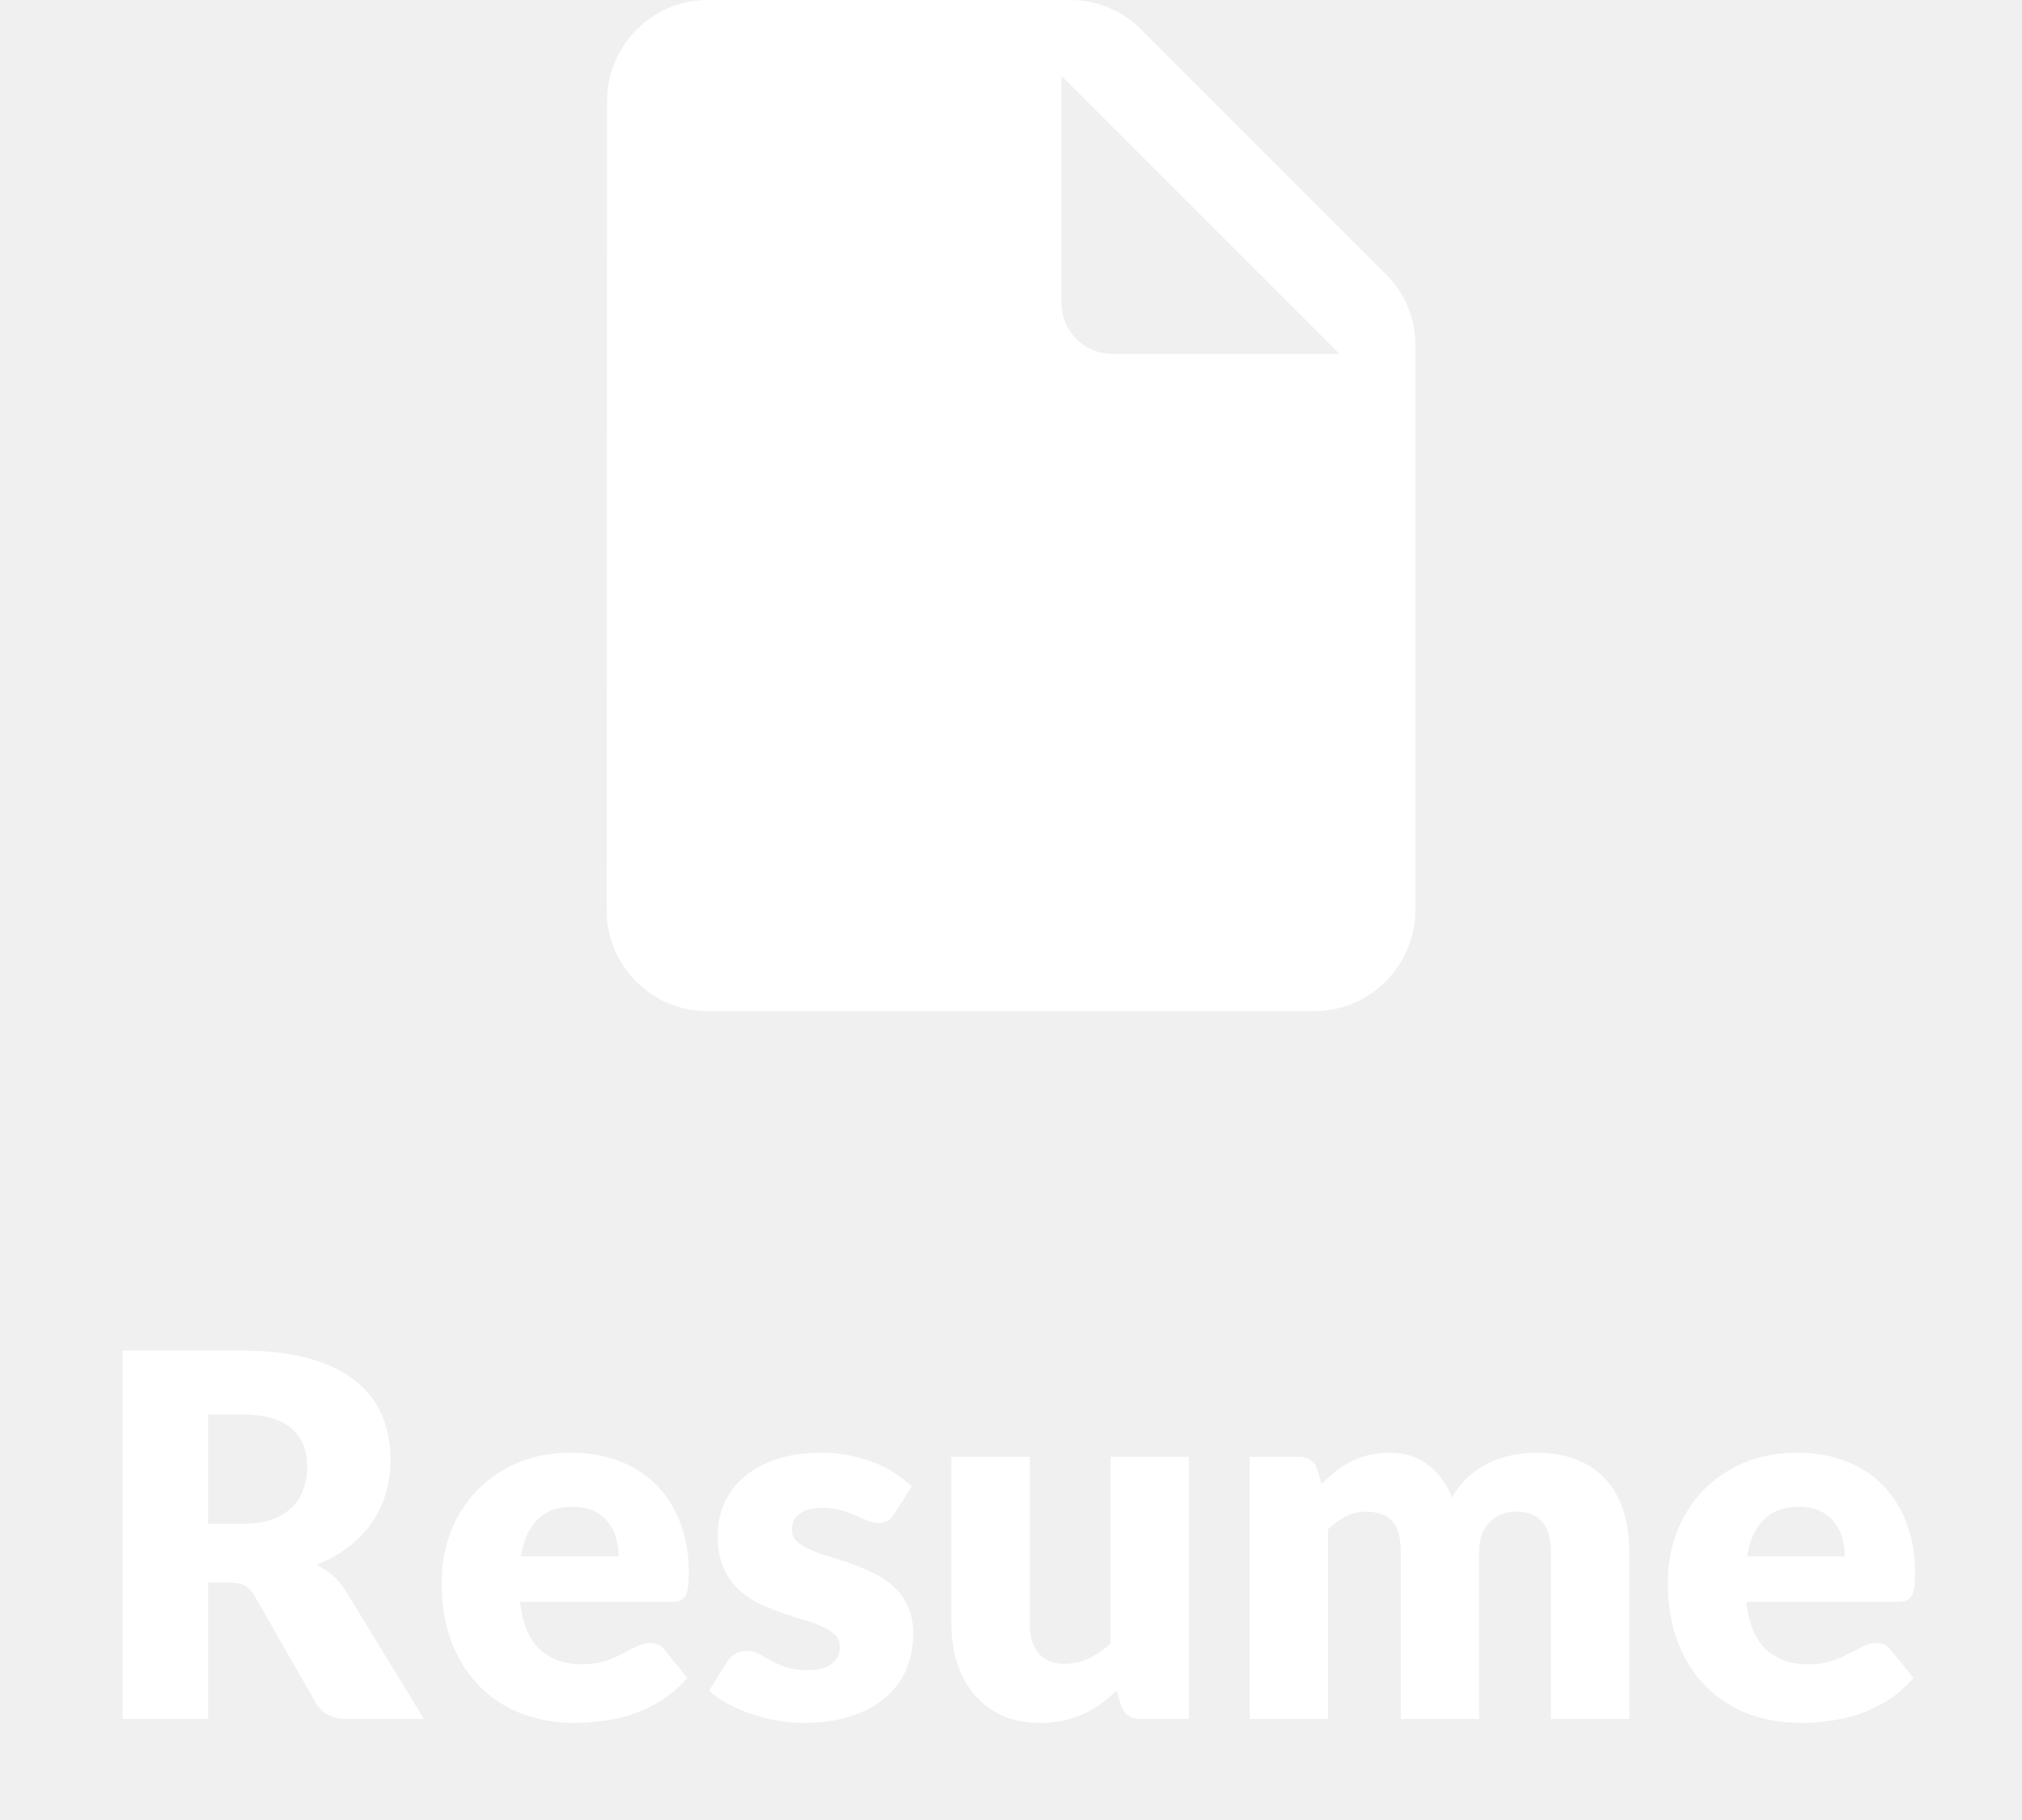
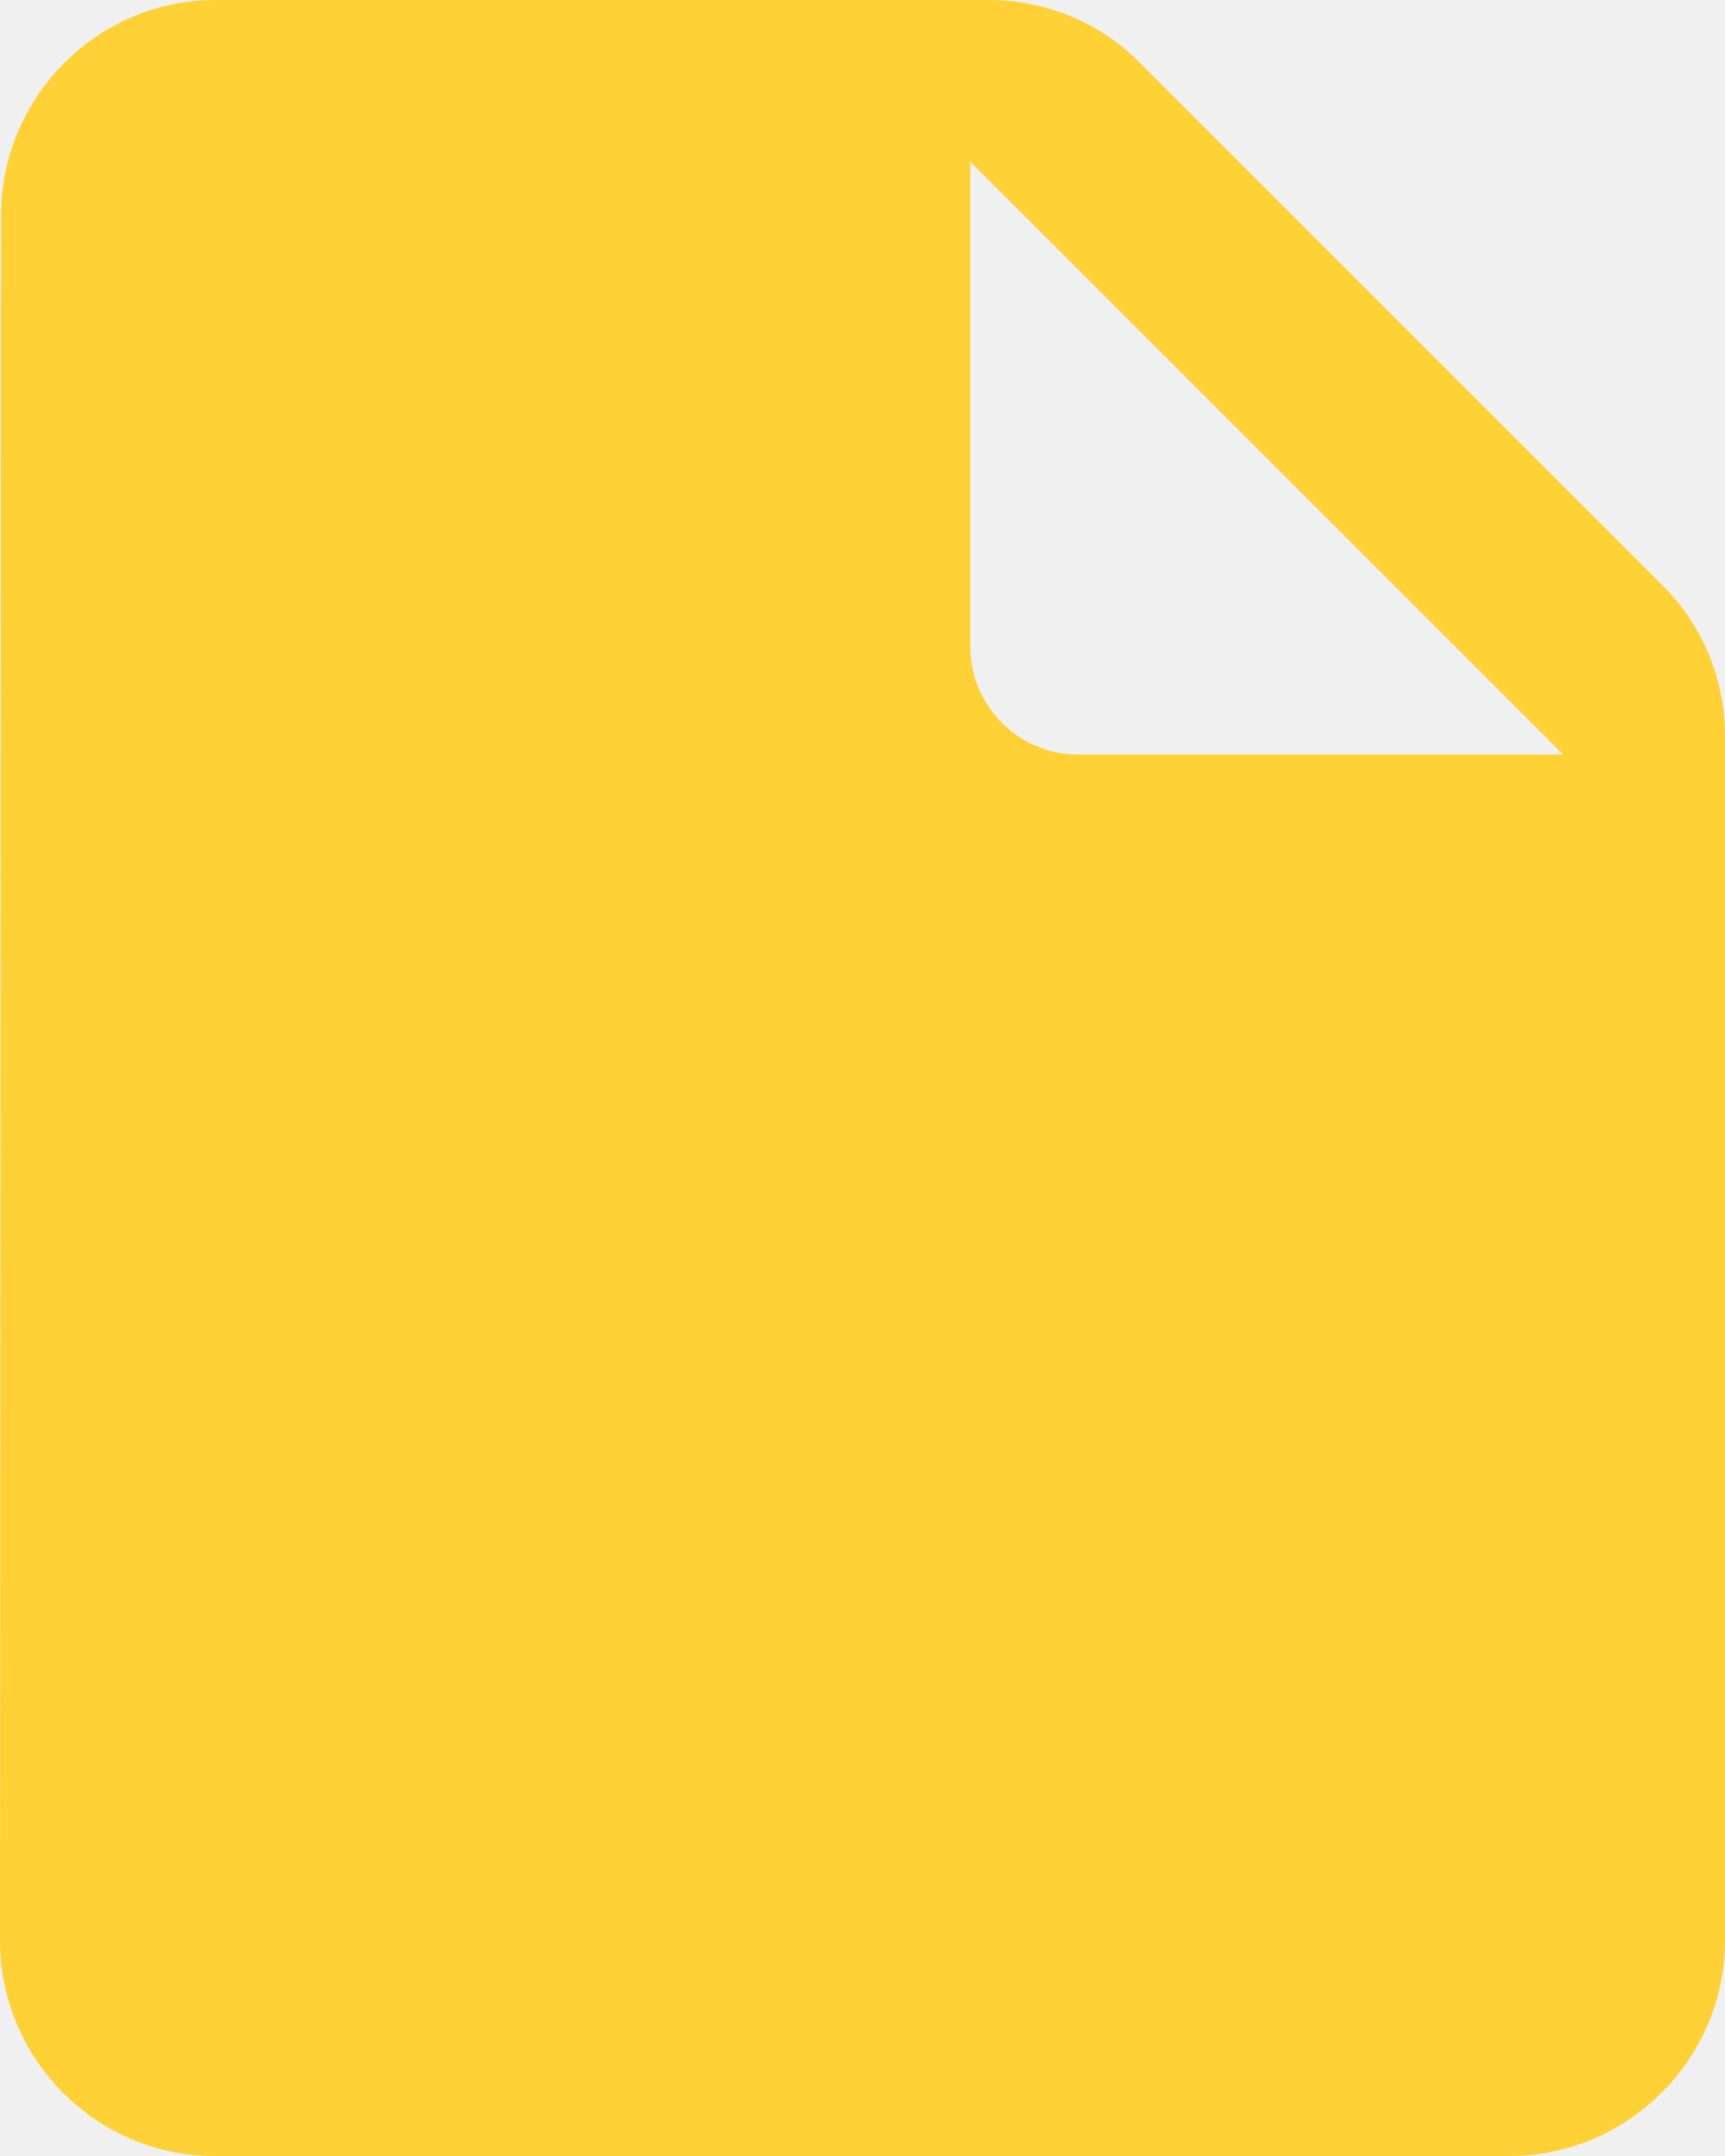
- <svg xmlns="http://www.w3.org/2000/svg" width="40" height="36" viewBox="0 0 40 36" fill="none">
-   <path d="M14 0C12.9 0 12.01 0.9 12.01 2L12 18C12 19.1 12.89 20 13.99 20H26C27.1 20 28 19.1 28 18V6.83C28 6.3 27.79 5.79 27.41 5.42L22.58 0.59C22.21 0.21 21.7 0 21.17 0H14ZM21 6V1.5L26.5 7H22C21.45 7 21 6.55 21 6Z" fill="white" />
-   <path d="M4.116 31.305V34H2.426V26.715H4.796C5.323 26.715 5.771 26.77 6.141 26.88C6.515 26.987 6.818 27.137 7.051 27.33C7.288 27.523 7.46 27.752 7.566 28.015C7.673 28.278 7.726 28.565 7.726 28.875C7.726 29.112 7.695 29.335 7.631 29.545C7.568 29.755 7.473 29.95 7.346 30.13C7.223 30.307 7.07 30.465 6.886 30.605C6.706 30.745 6.498 30.86 6.261 30.95C6.375 31.007 6.48 31.077 6.576 31.16C6.676 31.243 6.763 31.345 6.836 31.465L8.386 34H6.856C6.573 34 6.37 33.893 6.246 33.68L5.036 31.565C4.983 31.472 4.92 31.405 4.846 31.365C4.776 31.325 4.676 31.305 4.546 31.305H4.116ZM4.116 30.14H4.796C5.026 30.14 5.221 30.112 5.381 30.055C5.545 29.995 5.678 29.913 5.781 29.81C5.885 29.707 5.96 29.587 6.006 29.45C6.053 29.31 6.076 29.16 6.076 29C6.076 28.68 5.971 28.43 5.761 28.25C5.555 28.07 5.233 27.98 4.796 27.98H4.116V30.14ZM11.297 28.735C11.64 28.735 11.953 28.788 12.237 28.895C12.523 29.002 12.768 29.157 12.972 29.36C13.178 29.563 13.338 29.813 13.452 30.11C13.568 30.403 13.627 30.737 13.627 31.11C13.627 31.227 13.622 31.322 13.612 31.395C13.602 31.468 13.583 31.527 13.557 31.57C13.53 31.613 13.493 31.643 13.447 31.66C13.403 31.677 13.347 31.685 13.277 31.685H10.287C10.337 32.118 10.468 32.433 10.682 32.63C10.895 32.823 11.17 32.92 11.507 32.92C11.687 32.92 11.842 32.898 11.972 32.855C12.102 32.812 12.217 32.763 12.317 32.71C12.42 32.657 12.513 32.608 12.597 32.565C12.683 32.522 12.773 32.5 12.867 32.5C12.99 32.5 13.083 32.545 13.147 32.635L13.597 33.19C13.437 33.373 13.263 33.523 13.077 33.64C12.893 33.753 12.703 33.843 12.507 33.91C12.313 33.973 12.118 34.017 11.922 34.04C11.728 34.067 11.543 34.08 11.367 34.08C11.003 34.08 10.662 34.022 10.342 33.905C10.025 33.785 9.747 33.608 9.507 33.375C9.27 33.142 9.082 32.852 8.942 32.505C8.805 32.158 8.737 31.755 8.737 31.295C8.737 30.948 8.795 30.62 8.912 30.31C9.032 30 9.202 29.728 9.422 29.495C9.645 29.262 9.913 29.077 10.227 28.94C10.543 28.803 10.9 28.735 11.297 28.735ZM11.327 29.805C11.03 29.805 10.798 29.89 10.632 30.06C10.465 30.227 10.355 30.468 10.302 30.785H12.237C12.237 30.662 12.22 30.542 12.187 30.425C12.157 30.308 12.105 30.205 12.032 30.115C11.962 30.022 11.868 29.947 11.752 29.89C11.635 29.833 11.493 29.805 11.327 29.805ZM17.686 29.95C17.646 30.013 17.603 30.058 17.556 30.085C17.513 30.112 17.456 30.125 17.386 30.125C17.313 30.125 17.239 30.11 17.166 30.08C17.093 30.047 17.013 30.012 16.926 29.975C16.843 29.938 16.748 29.905 16.641 29.875C16.534 29.842 16.413 29.825 16.276 29.825C16.079 29.825 15.928 29.863 15.821 29.94C15.718 30.013 15.666 30.117 15.666 30.25C15.666 30.347 15.699 30.427 15.766 30.49C15.836 30.553 15.928 30.61 16.041 30.66C16.154 30.707 16.283 30.752 16.426 30.795C16.569 30.838 16.716 30.887 16.866 30.94C17.016 30.993 17.163 31.057 17.306 31.13C17.449 31.2 17.578 31.288 17.691 31.395C17.804 31.498 17.894 31.625 17.961 31.775C18.031 31.925 18.066 32.105 18.066 32.315C18.066 32.572 18.019 32.808 17.926 33.025C17.833 33.242 17.693 33.428 17.506 33.585C17.323 33.742 17.094 33.863 16.821 33.95C16.551 34.037 16.239 34.08 15.886 34.08C15.709 34.08 15.533 34.063 15.356 34.03C15.179 33.997 15.008 33.952 14.841 33.895C14.678 33.838 14.526 33.772 14.386 33.695C14.246 33.615 14.126 33.53 14.026 33.44L14.386 32.87C14.429 32.803 14.481 32.752 14.541 32.715C14.601 32.675 14.679 32.655 14.776 32.655C14.866 32.655 14.946 32.675 15.016 32.715C15.089 32.755 15.168 32.798 15.251 32.845C15.334 32.892 15.431 32.935 15.541 32.975C15.654 33.015 15.796 33.035 15.966 33.035C16.086 33.035 16.188 33.023 16.271 33C16.354 32.973 16.421 32.938 16.471 32.895C16.521 32.852 16.558 32.803 16.581 32.75C16.604 32.697 16.616 32.642 16.616 32.585C16.616 32.482 16.581 32.397 16.511 32.33C16.441 32.263 16.349 32.207 16.236 32.16C16.123 32.11 15.993 32.065 15.846 32.025C15.703 31.982 15.556 31.933 15.406 31.88C15.256 31.827 15.108 31.763 14.961 31.69C14.818 31.613 14.689 31.518 14.576 31.405C14.463 31.288 14.371 31.147 14.301 30.98C14.231 30.813 14.196 30.612 14.196 30.375C14.196 30.155 14.238 29.947 14.321 29.75C14.408 29.55 14.536 29.375 14.706 29.225C14.876 29.075 15.089 28.957 15.346 28.87C15.603 28.78 15.903 28.735 16.246 28.735C16.433 28.735 16.613 28.752 16.786 28.785C16.963 28.818 17.128 28.865 17.281 28.925C17.434 28.985 17.574 29.057 17.701 29.14C17.828 29.22 17.939 29.308 18.036 29.405L17.686 29.95ZM20.37 28.815V32.105C20.37 32.362 20.429 32.56 20.545 32.7C20.662 32.84 20.834 32.91 21.06 32.91C21.23 32.91 21.389 32.875 21.535 32.805C21.685 32.735 21.83 32.637 21.97 32.51V28.815H23.52V34H22.56C22.367 34 22.24 33.913 22.18 33.74L22.085 33.44C21.985 33.537 21.882 33.625 21.775 33.705C21.669 33.782 21.554 33.848 21.43 33.905C21.31 33.958 21.18 34 21.04 34.03C20.9 34.063 20.747 34.08 20.58 34.08C20.297 34.08 20.045 34.032 19.825 33.935C19.609 33.835 19.425 33.697 19.275 33.52C19.125 33.343 19.012 33.135 18.935 32.895C18.859 32.655 18.82 32.392 18.82 32.105V28.815H20.37ZM24.721 34V28.815H25.681C25.778 28.815 25.858 28.837 25.921 28.88C25.988 28.923 26.034 28.988 26.061 29.075L26.146 29.355C26.233 29.265 26.323 29.183 26.416 29.11C26.509 29.033 26.609 28.968 26.716 28.915C26.826 28.858 26.943 28.815 27.066 28.785C27.193 28.752 27.331 28.735 27.481 28.735C27.794 28.735 28.053 28.817 28.256 28.98C28.463 29.14 28.619 29.355 28.726 29.625C28.813 29.465 28.918 29.328 29.041 29.215C29.168 29.102 29.303 29.01 29.446 28.94C29.593 28.87 29.746 28.818 29.906 28.785C30.069 28.752 30.231 28.735 30.391 28.735C30.688 28.735 30.951 28.78 31.181 28.87C31.411 28.957 31.603 29.085 31.756 29.255C31.913 29.422 32.031 29.628 32.111 29.875C32.191 30.118 32.231 30.395 32.231 30.705V34H30.681V30.705C30.681 30.168 30.451 29.9 29.991 29.9C29.781 29.9 29.606 29.97 29.466 30.11C29.329 30.247 29.261 30.445 29.261 30.705V34H27.711V30.705C27.711 30.408 27.653 30.2 27.536 30.08C27.419 29.96 27.248 29.9 27.021 29.9C26.881 29.9 26.748 29.932 26.621 29.995C26.498 30.058 26.381 30.143 26.271 30.25V34H24.721ZM35.554 28.735C35.898 28.735 36.211 28.788 36.494 28.895C36.781 29.002 37.026 29.157 37.229 29.36C37.436 29.563 37.596 29.813 37.709 30.11C37.826 30.403 37.884 30.737 37.884 31.11C37.884 31.227 37.879 31.322 37.869 31.395C37.859 31.468 37.841 31.527 37.814 31.57C37.788 31.613 37.751 31.643 37.704 31.66C37.661 31.677 37.604 31.685 37.534 31.685H34.544C34.594 32.118 34.726 32.433 34.939 32.63C35.153 32.823 35.428 32.92 35.764 32.92C35.944 32.92 36.099 32.898 36.229 32.855C36.359 32.812 36.474 32.763 36.574 32.71C36.678 32.657 36.771 32.608 36.854 32.565C36.941 32.522 37.031 32.5 37.124 32.5C37.248 32.5 37.341 32.545 37.404 32.635L37.854 33.19C37.694 33.373 37.521 33.523 37.334 33.64C37.151 33.753 36.961 33.843 36.764 33.91C36.571 33.973 36.376 34.017 36.179 34.04C35.986 34.067 35.801 34.08 35.624 34.08C35.261 34.08 34.919 34.022 34.599 33.905C34.283 33.785 34.004 33.608 33.764 33.375C33.528 33.142 33.339 32.852 33.199 32.505C33.063 32.158 32.994 31.755 32.994 31.295C32.994 30.948 33.053 30.62 33.169 30.31C33.289 30 33.459 29.728 33.679 29.495C33.903 29.262 34.171 29.077 34.484 28.94C34.801 28.803 35.158 28.735 35.554 28.735ZM35.584 29.805C35.288 29.805 35.056 29.89 34.889 30.06C34.723 30.227 34.613 30.468 34.559 30.785H36.494C36.494 30.662 36.478 30.542 36.444 30.425C36.414 30.308 36.363 30.205 36.289 30.115C36.219 30.022 36.126 29.947 36.009 29.89C35.893 29.833 35.751 29.805 35.584 29.805Z" fill="white" />
+ <svg xmlns="http://www.w3.org/2000/svg" width="16" height="20" viewBox="0 0 16 20" fill="none">
+   <path d="M2 0C0.9 0 0.01 0.9 0.01 2L0 18C0 19.1 0.89 20 1.99 20H14C15.1 20 16 19.1 16 18V6.83C16 6.3 15.79 5.79 15.41 5.42L10.58 0.59C10.21 0.21 9.7 0 9.17 0H2ZM9 6V1.5L14.5 7H10C9.45 7 9 6.55 9 6Z" fill="#FED136" />
</svg>
